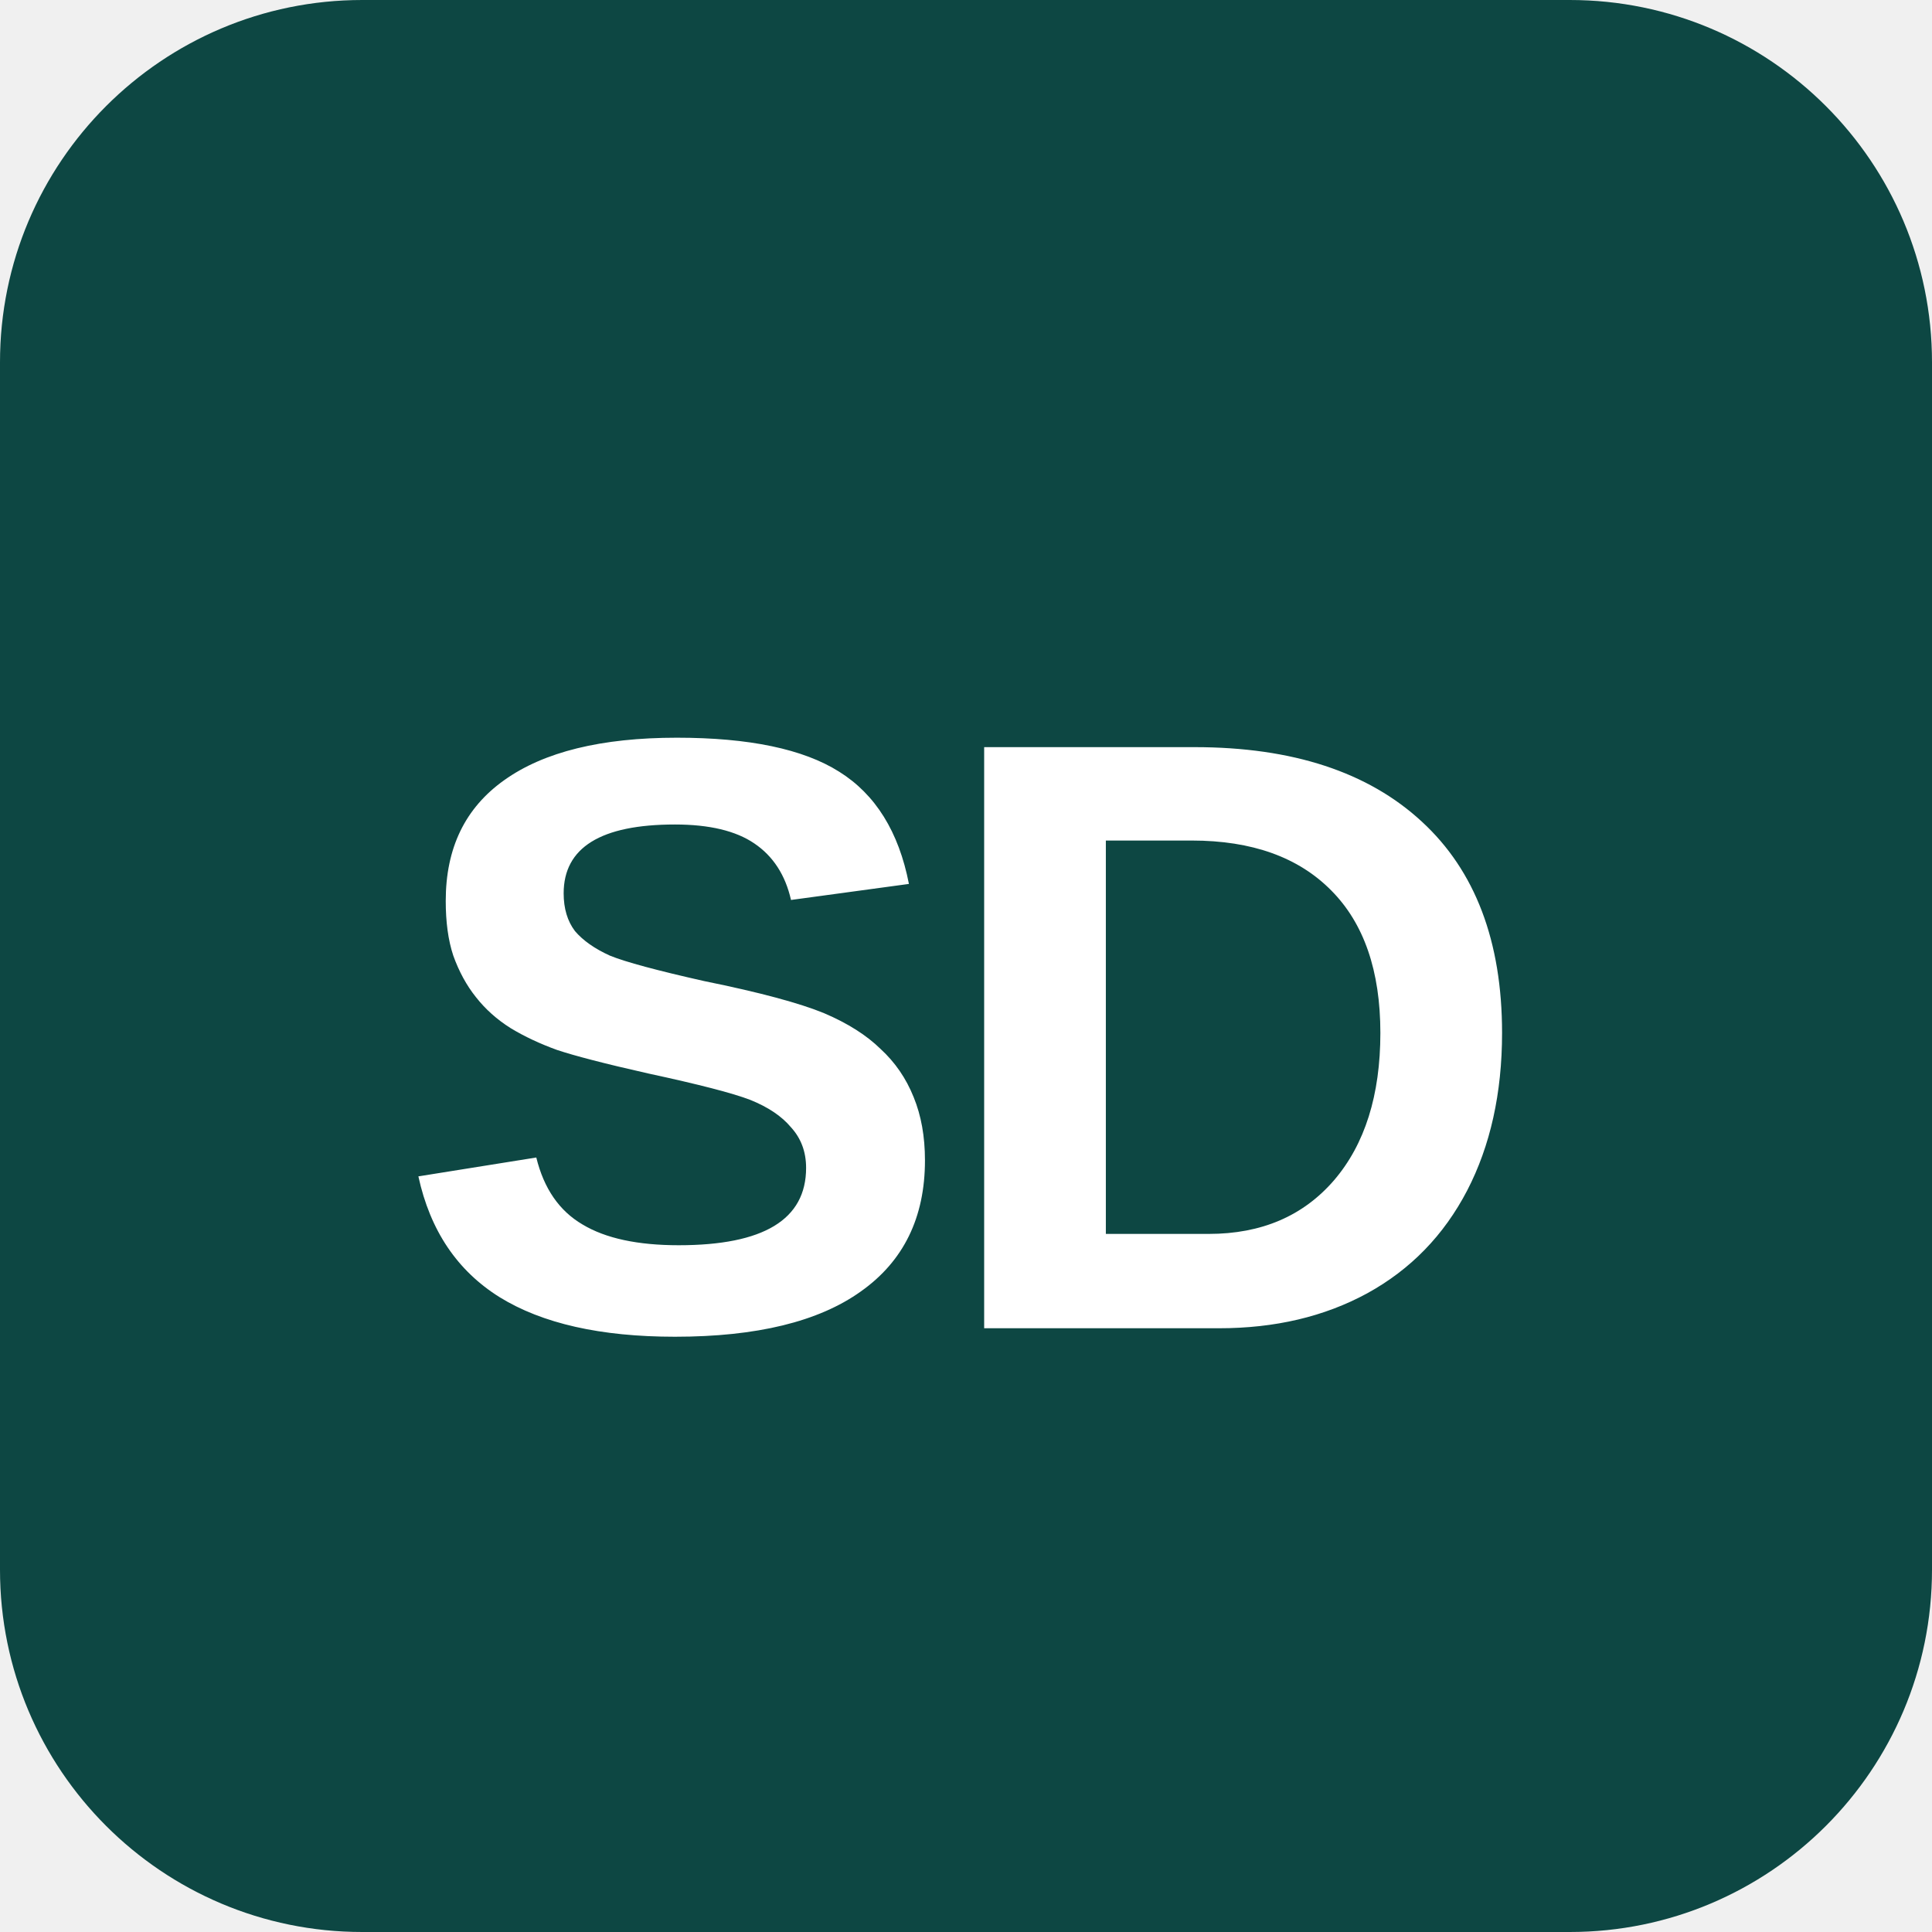
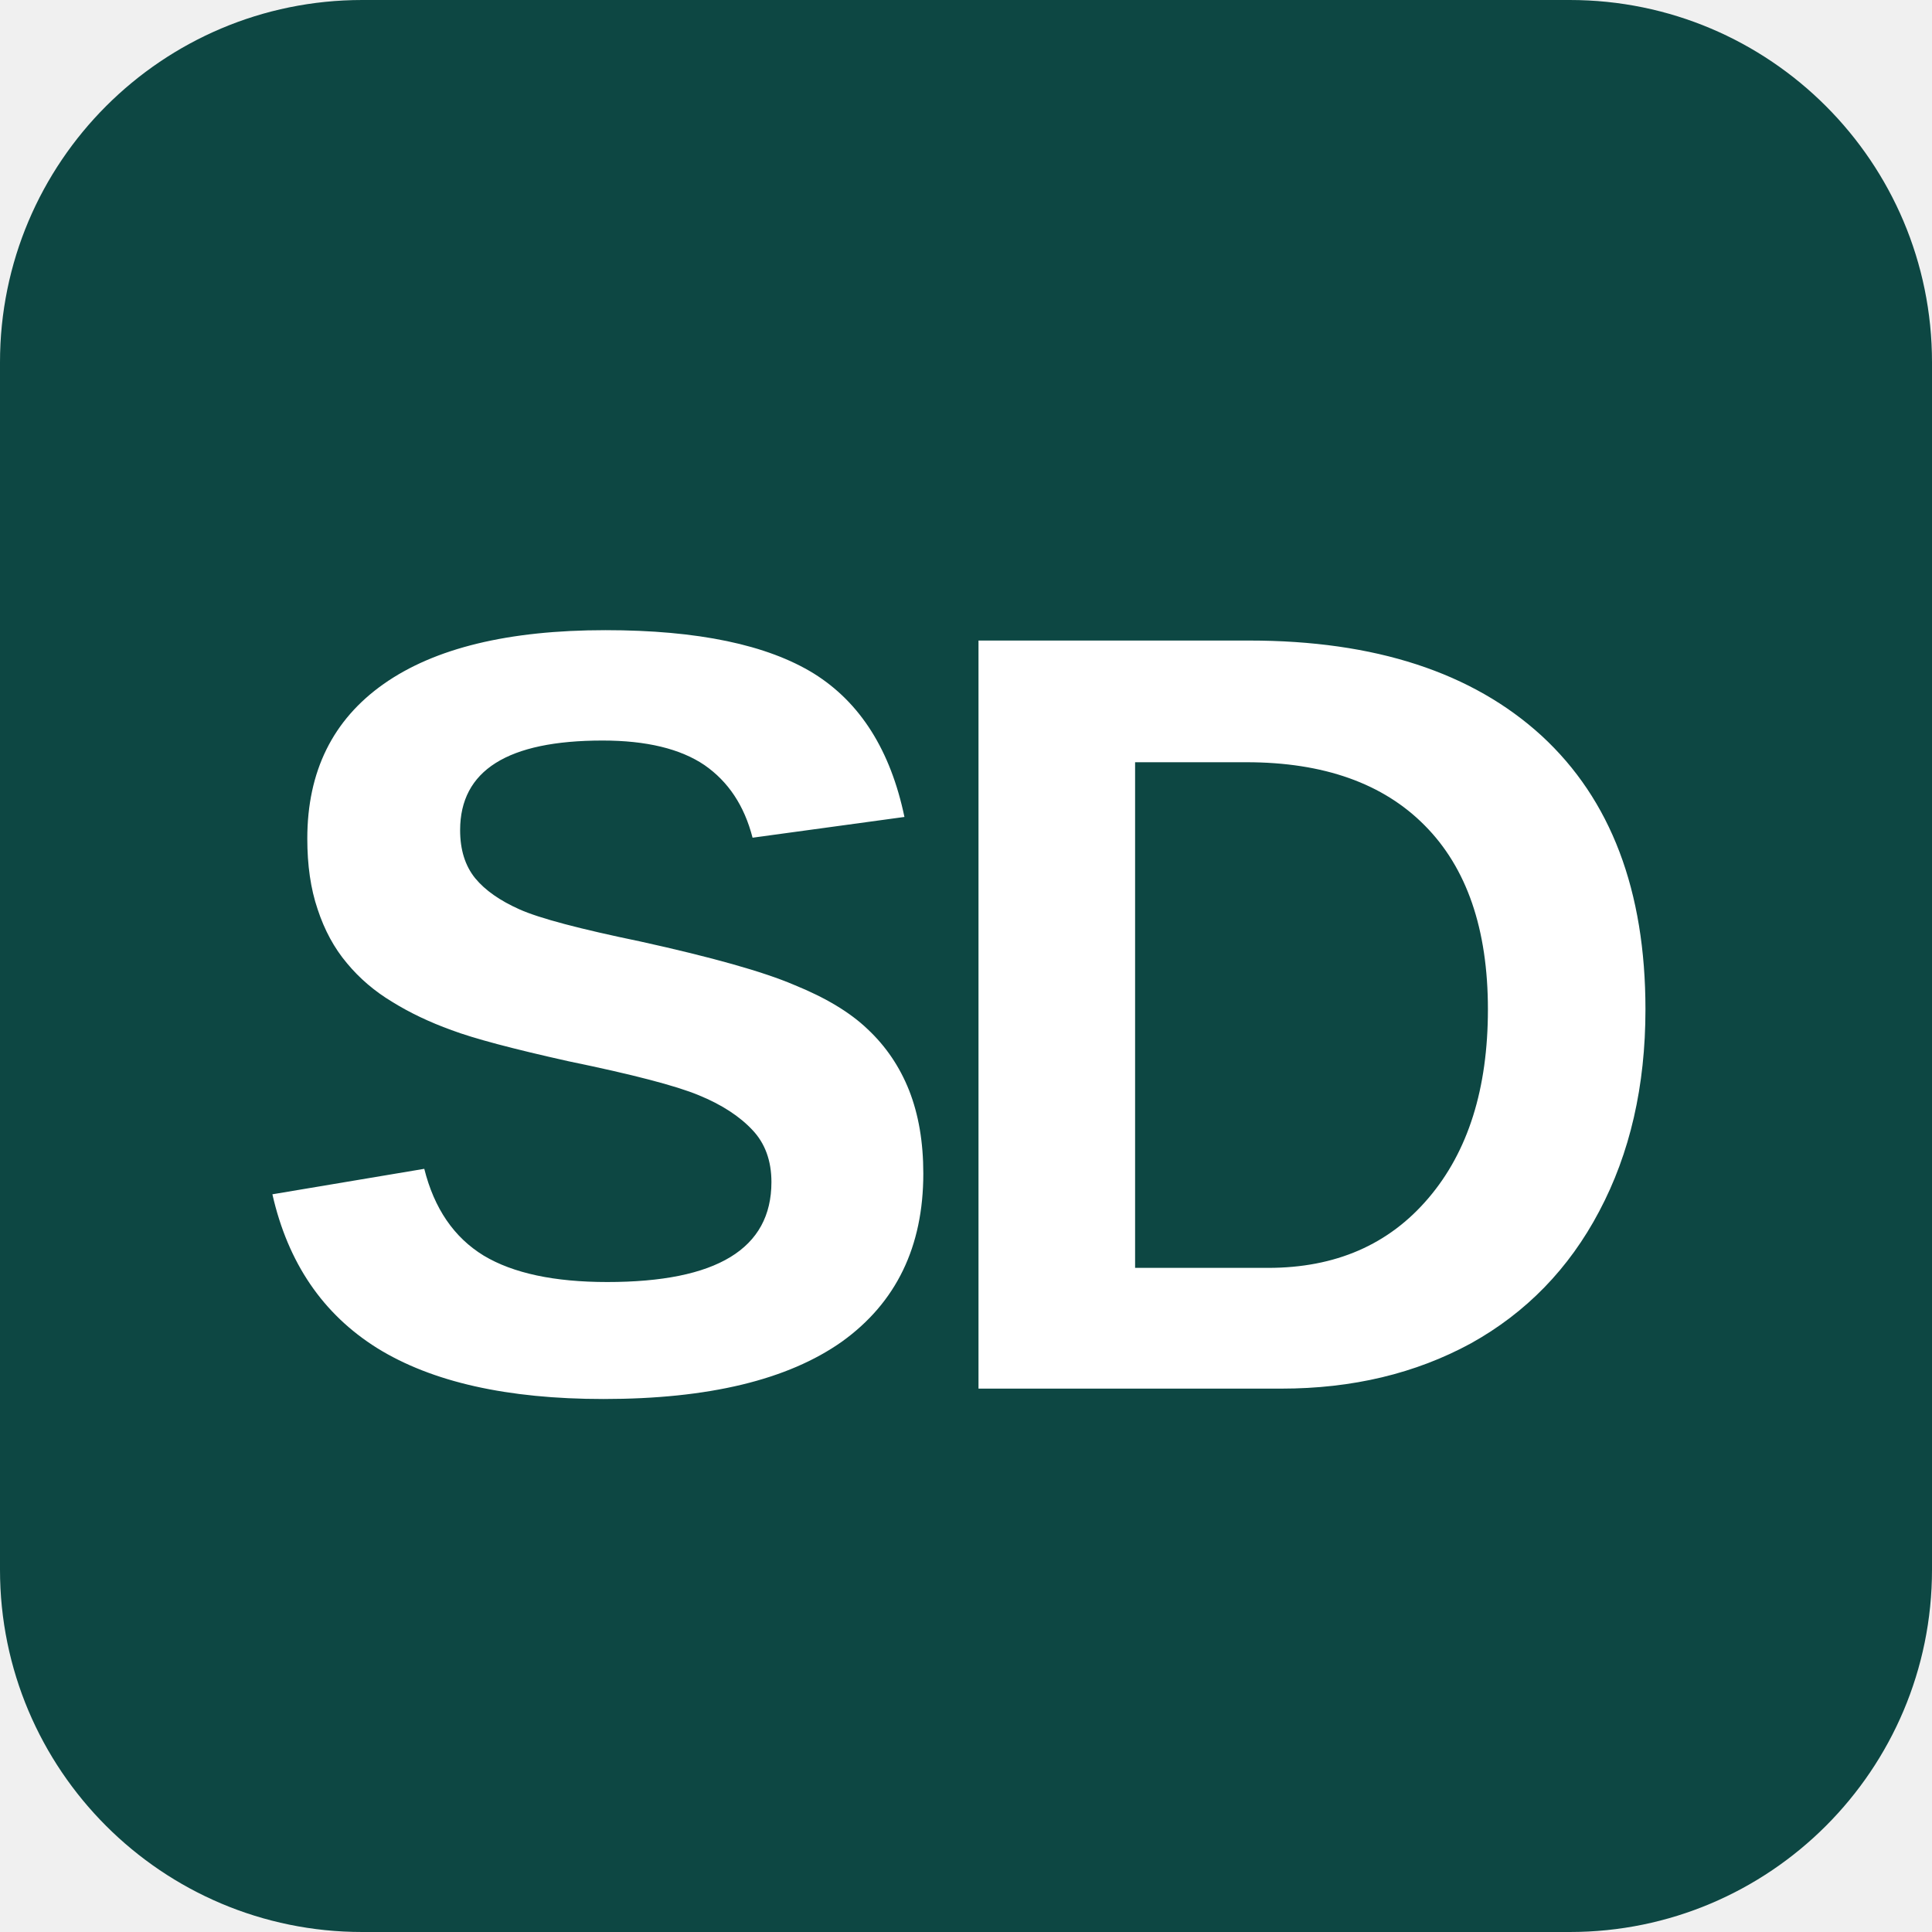
<svg xmlns="http://www.w3.org/2000/svg" viewBox="0 0 32 32">
  <rect width="32" height="32" rx="6" fill="#0d4743" />
-   <text x="16" y="22" text-anchor="middle" font-family="Arial, Helvetica, sans-serif" font-weight="800" font-size="14" fill="#ffffff" letter-spacing="-0.5">SD</text>
+   <text x="16" y="23" text-anchor="middle" font-family="Arial, Helvetica, sans-serif" font-weight="800" font-size="18" fill="#ffffff" letter-spacing="-1">SD</text>
</svg>
